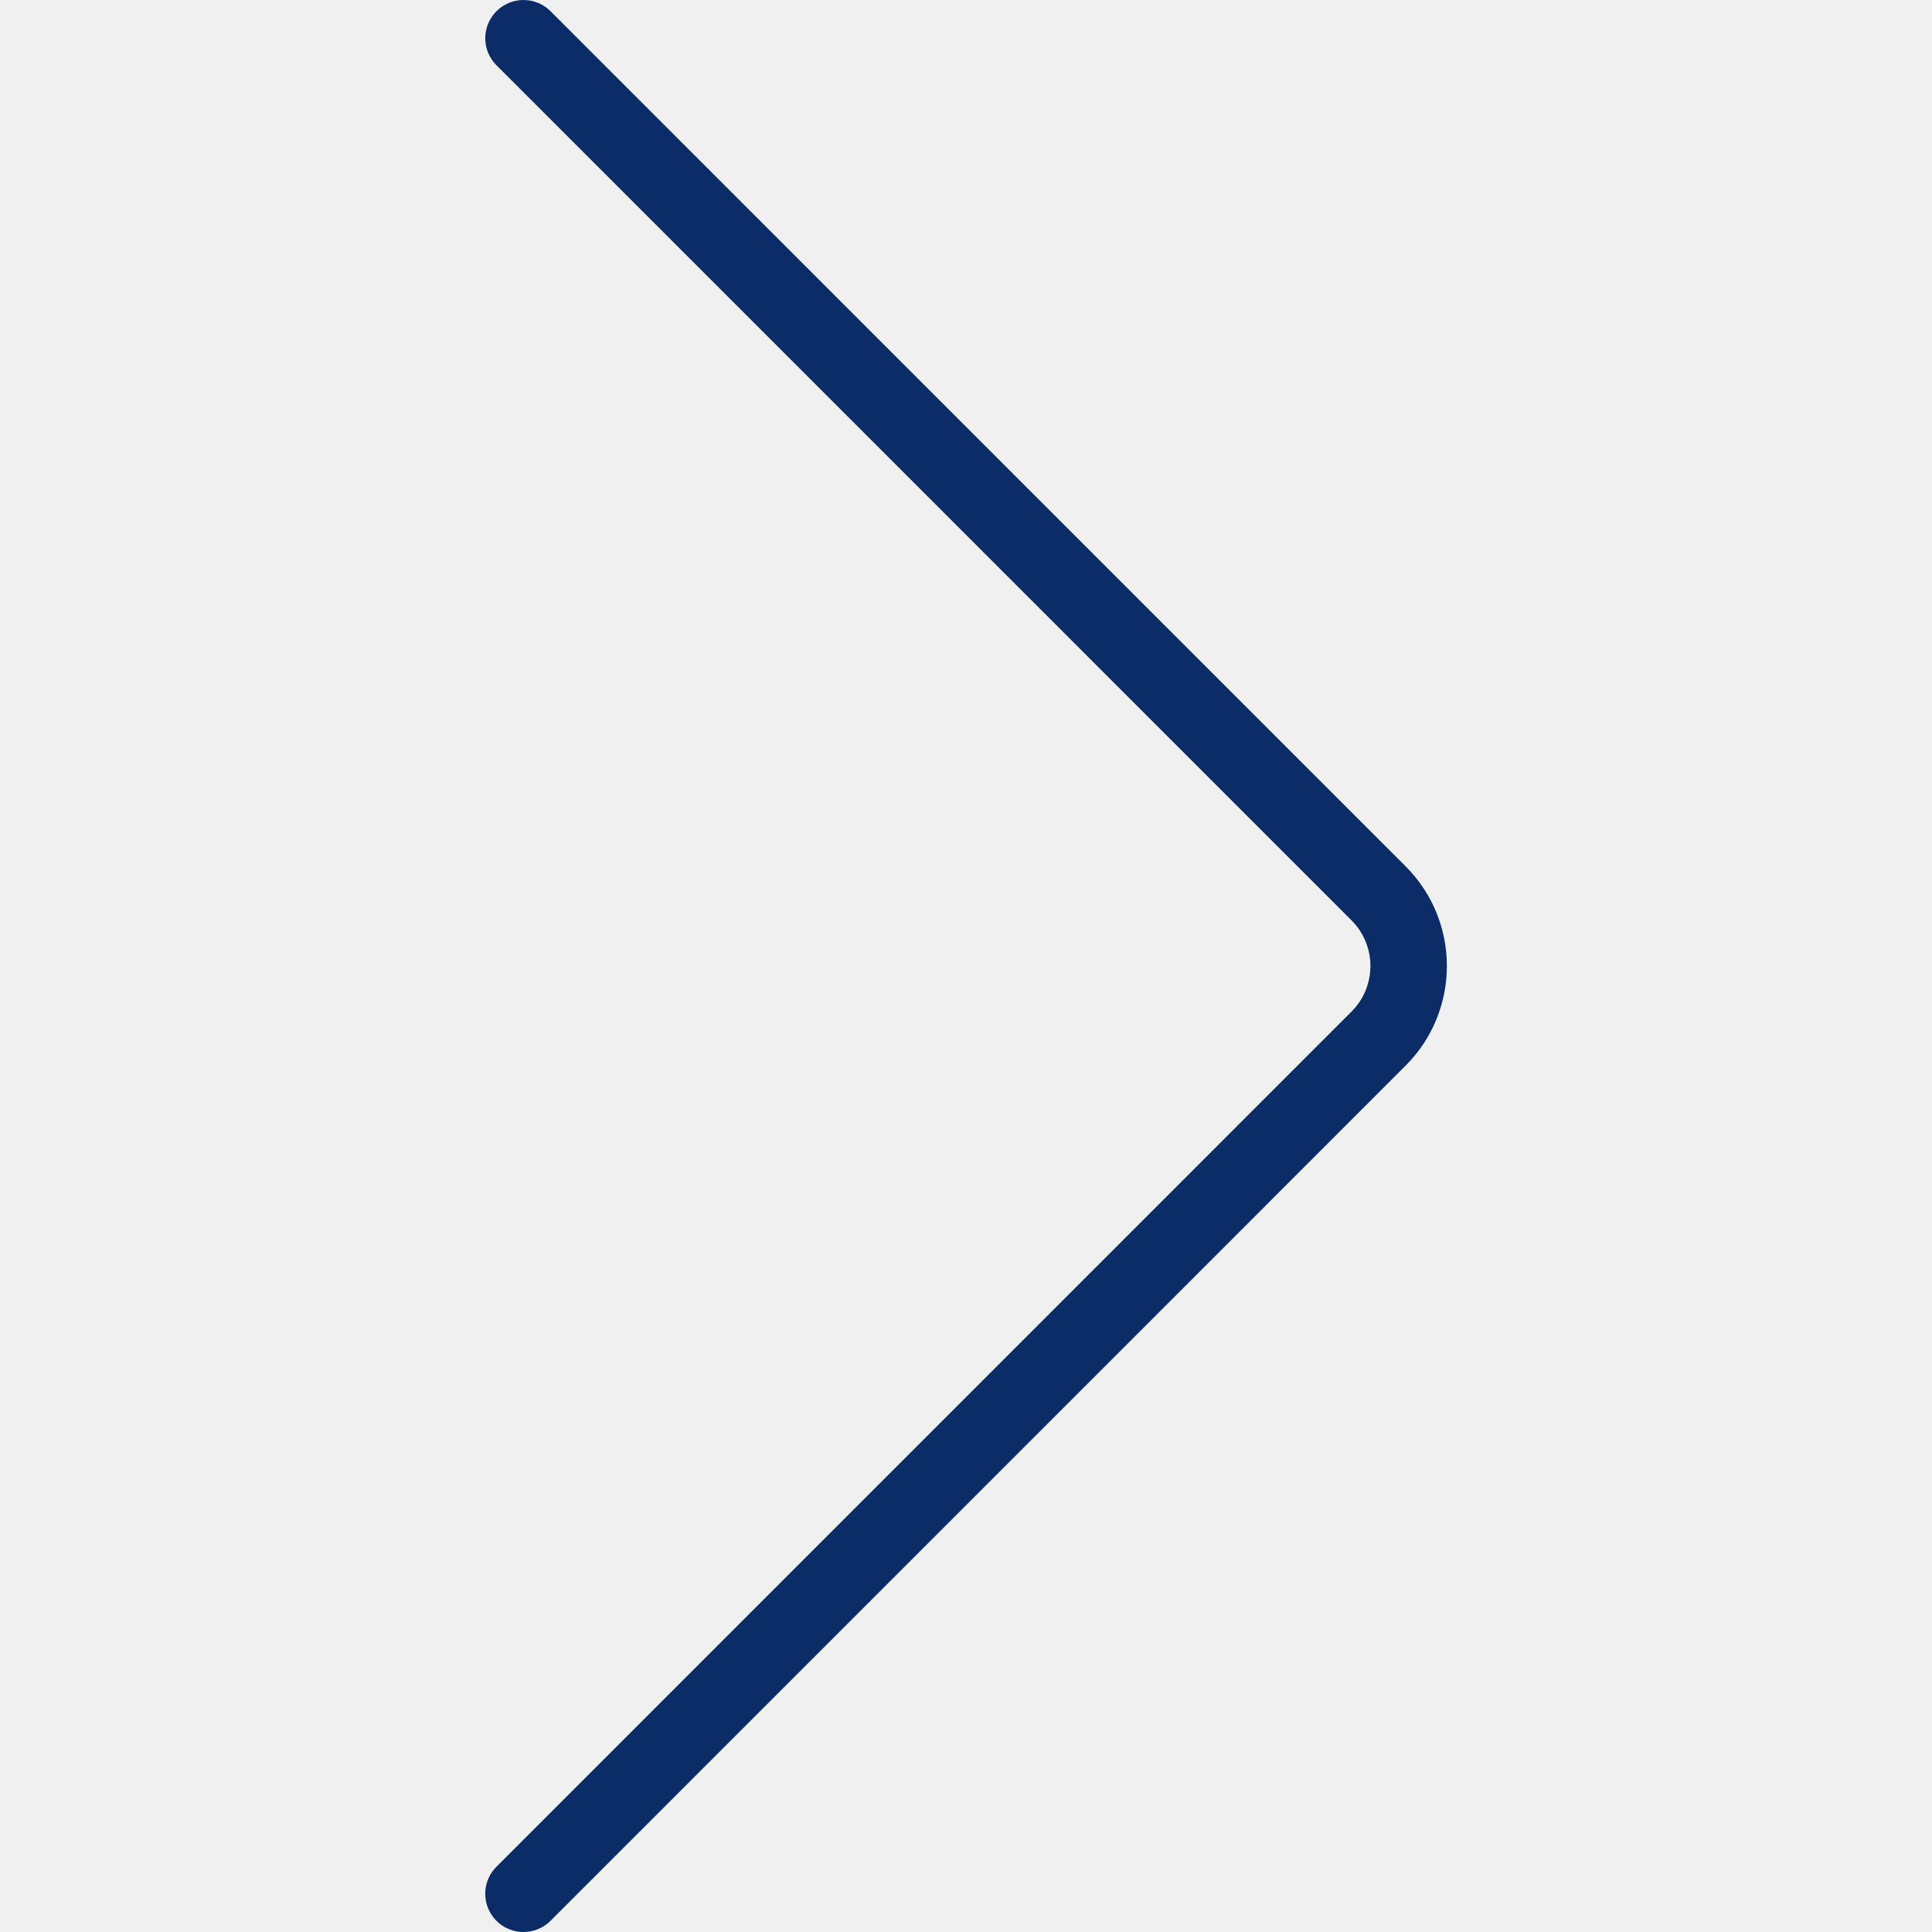
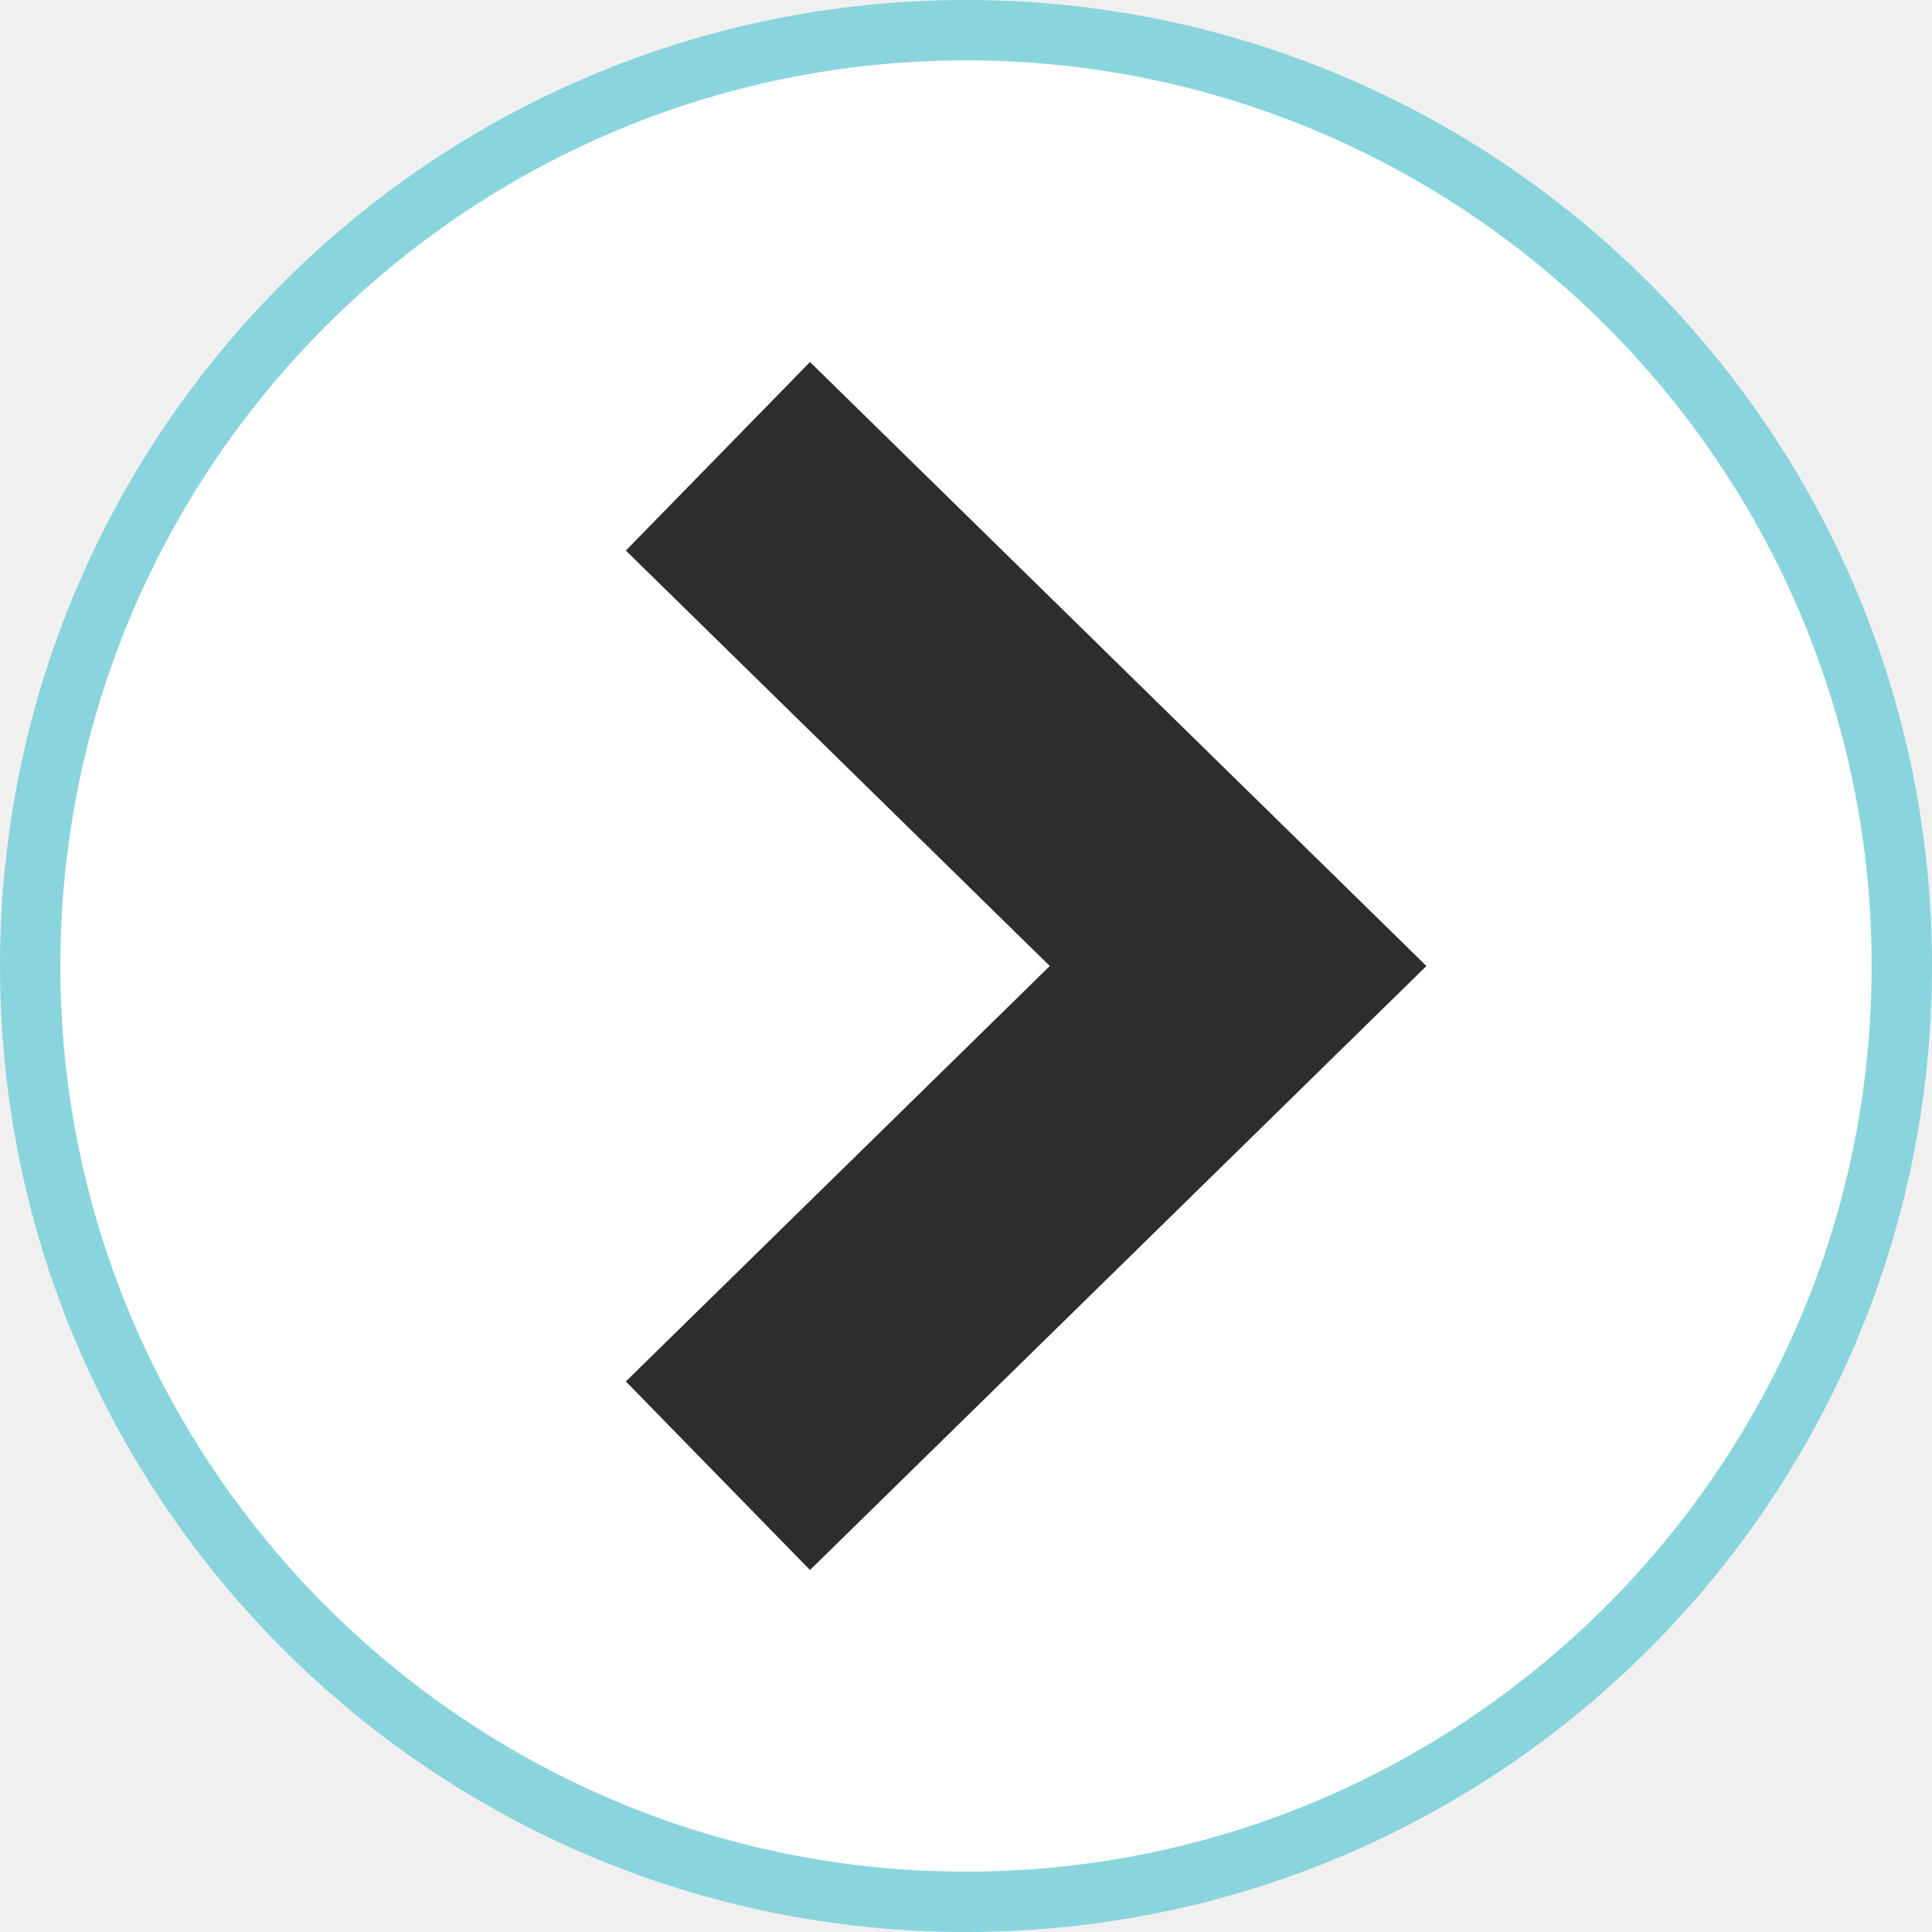
- <svg xmlns="http://www.w3.org/2000/svg" width="800px" height="800px" viewBox="-19.04 0 75.804 75.804">
-   <g id="Group_65" data-name="Group 65" transform="translate(-831.568 -384.448)">
-     <path id="Path_57" data-name="Path 57" d="M833.068,460.252a1.5,1.5,0,0,1-1.061-2.561l33.557-33.56a2.53,2.53,0,0,0,0-3.564l-33.557-33.558a1.5,1.5,0,0,1,2.122-2.121l33.556,33.558a5.53,5.53,0,0,1,0,7.807l-33.557,33.56A1.5,1.5,0,0,1,833.068,460.252Z" fill="#0c2c67" />
-   </g>
+ <svg xmlns="http://www.w3.org/2000/svg" height="800px" width="800px" version="1.1" id="Layer_1" viewBox="0 0 512 512" xml:space="preserve">
+   <path style="fill:#FFFFFF;" d="M256,504C119.248,504,8,392.752,8,256S119.248,8,256,8s248,111.248,248,248S392.752,504,256,504z" />
+   <path style="fill:#8AD5DD;" d="M256,16c132.336,0,240,107.664,240,240S388.336,496,256,496S16,388.336,16,256S123.664,16,256,16   M256,0C114.608,0,0,114.608,0,256c0,141.376,114.608,256,256,256s256-114.624,256-256C512,114.608,397.392,0,256,0L256,0z" />
+   <polygon style="fill:#2D2D2D;" points="214.656,95.936 378.016,256 214.656,416.064 165.856,366.096 278.208,256 165.856,145.904   " />
</svg>
